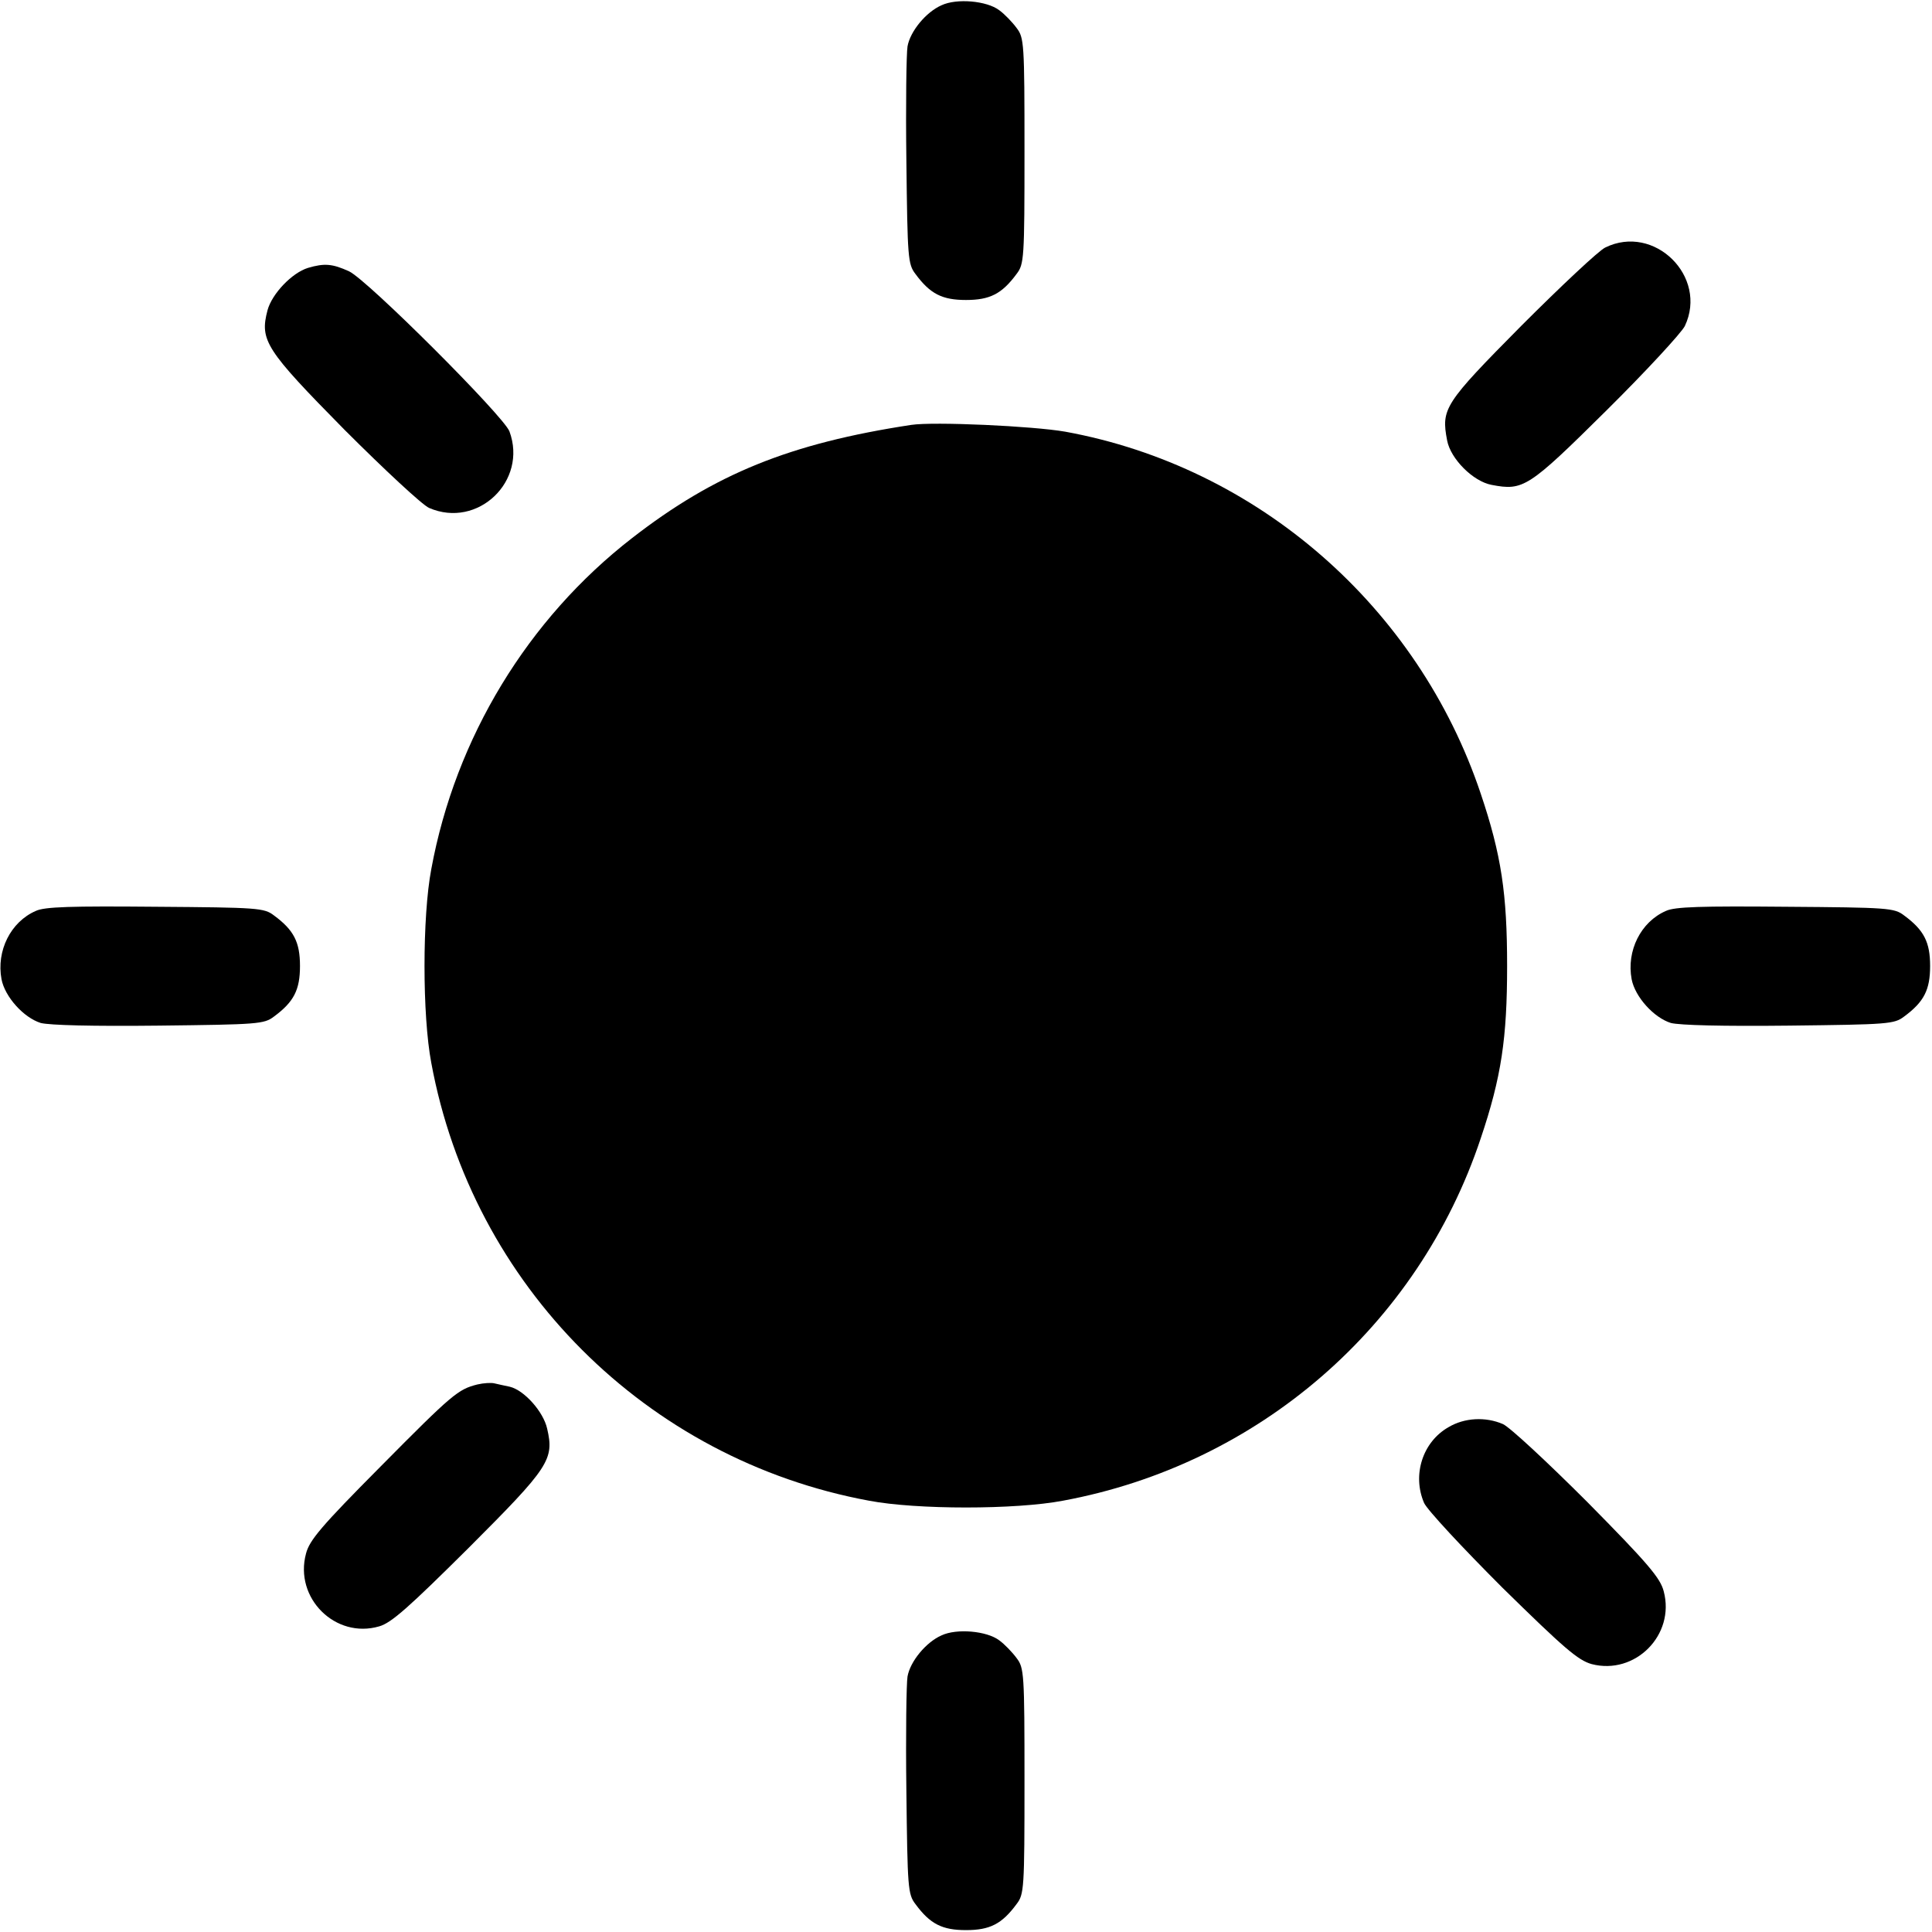
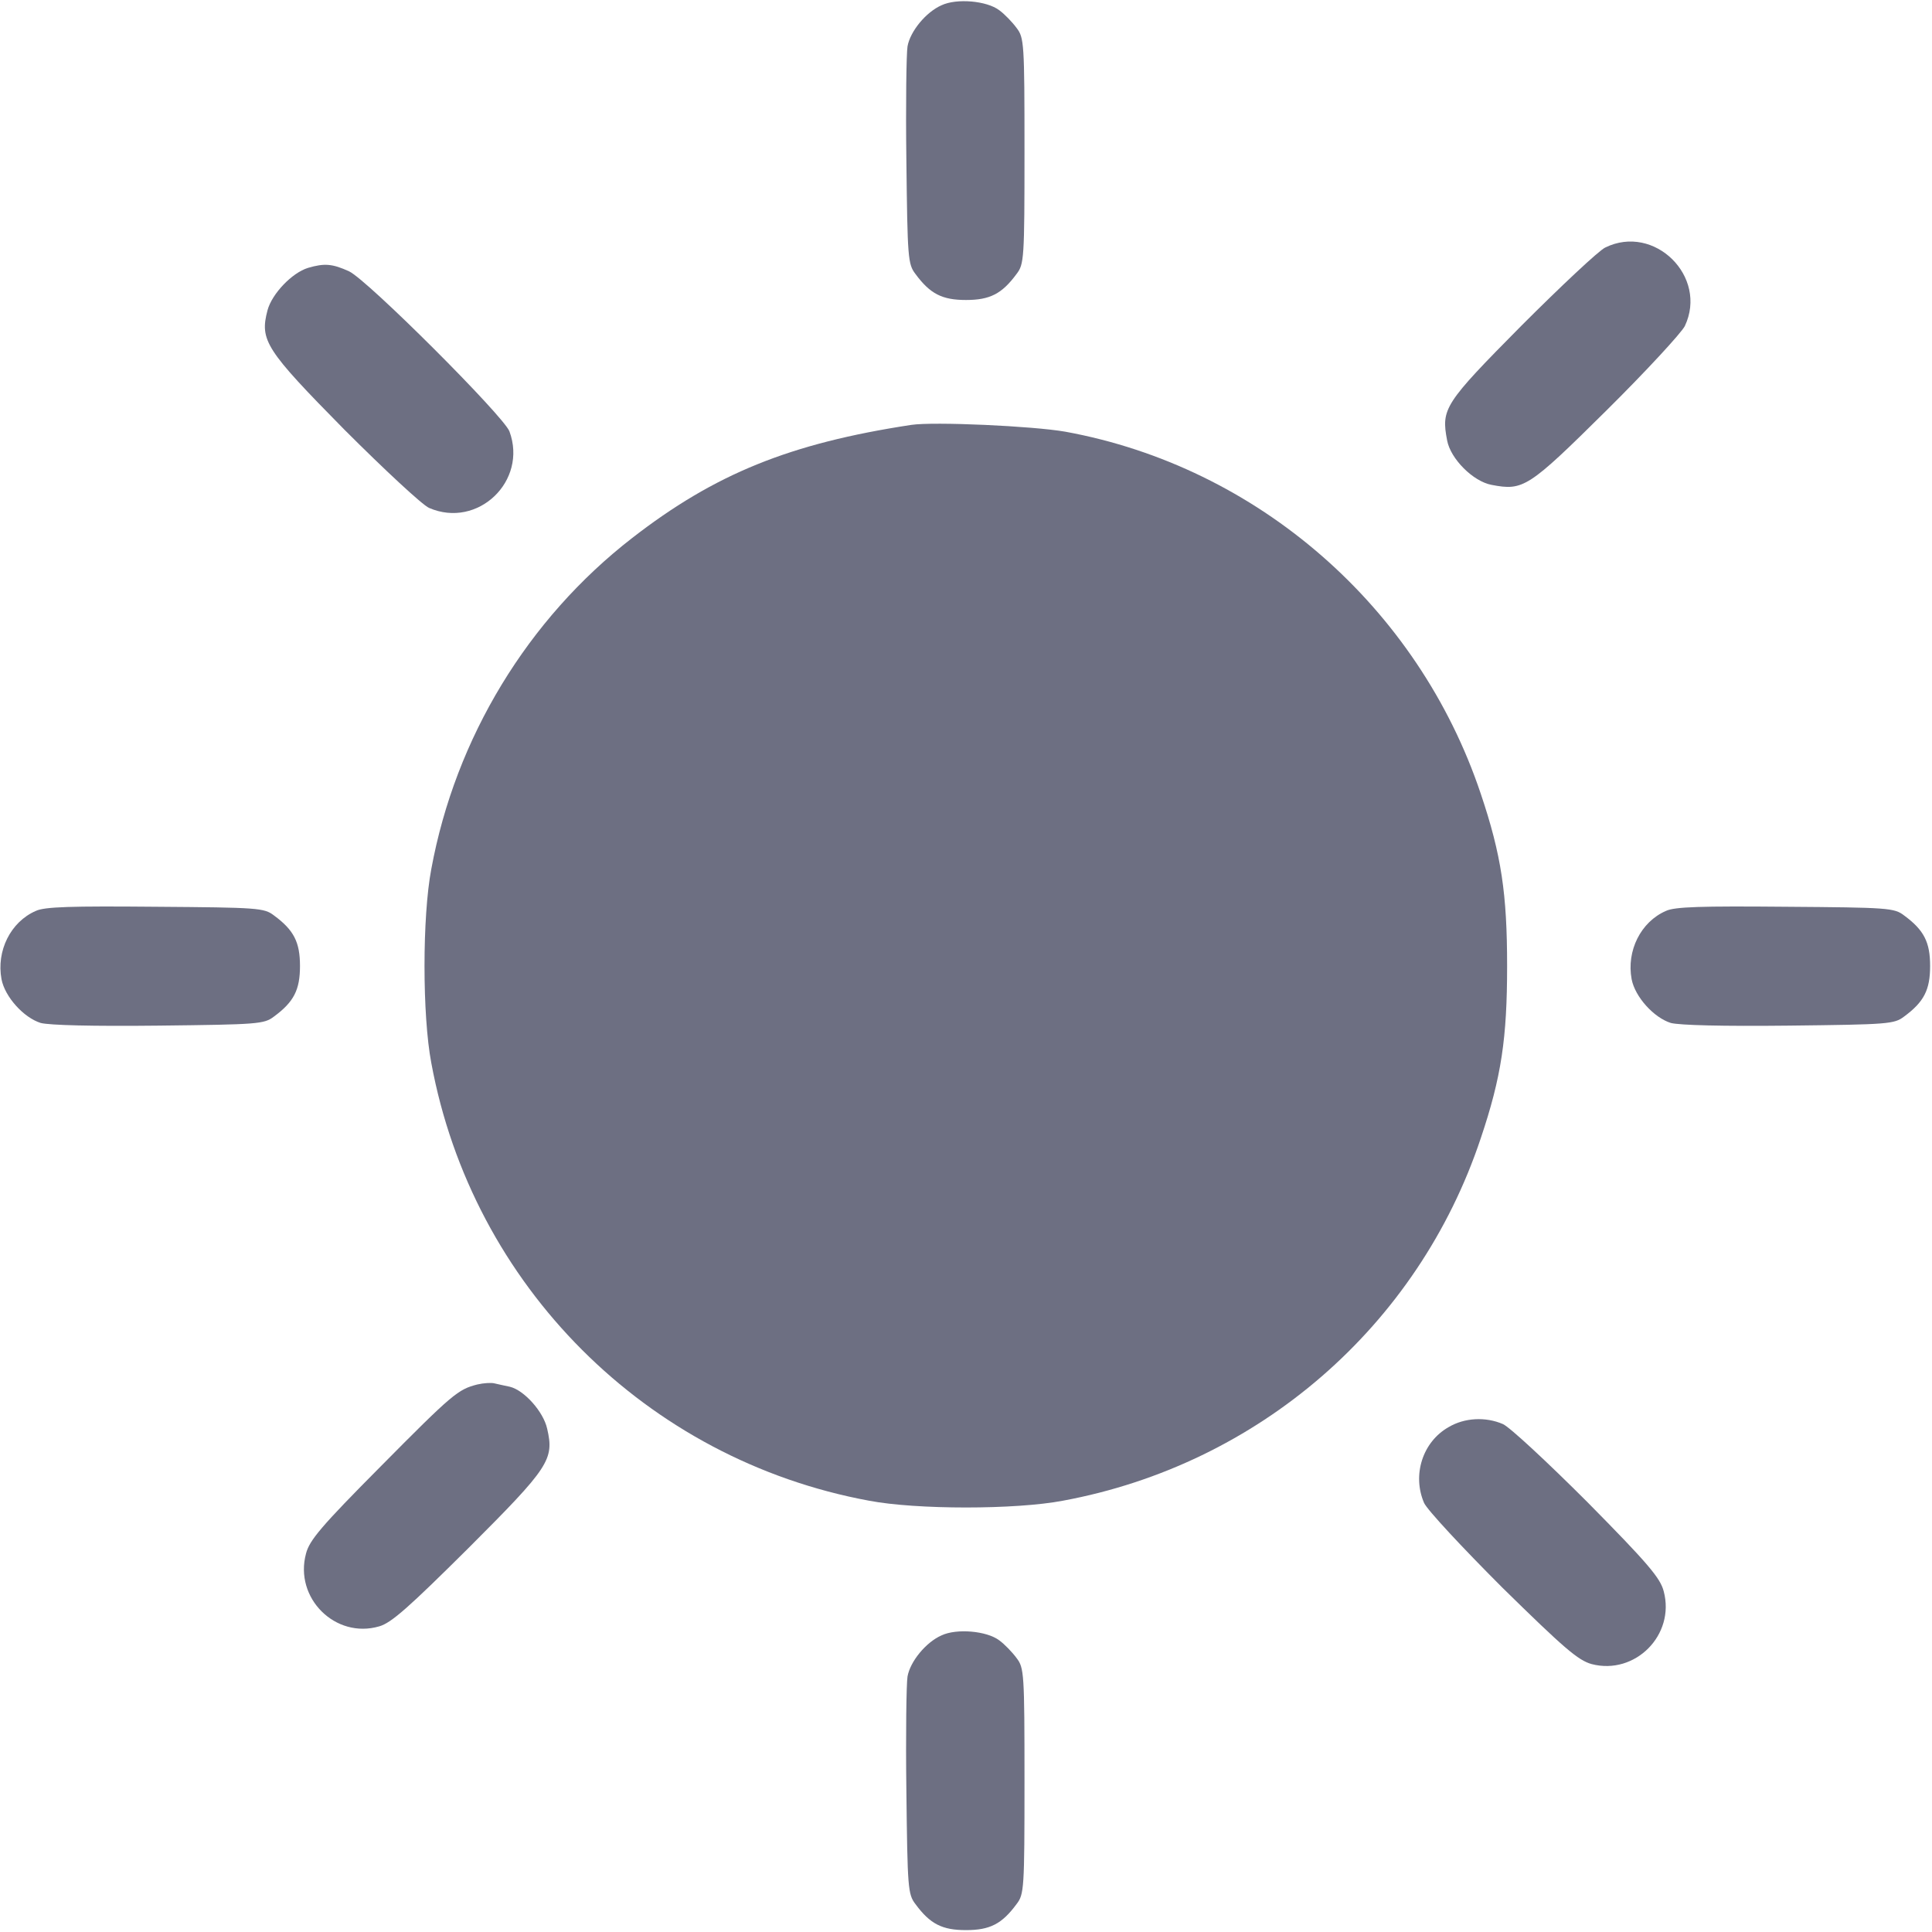
<svg xmlns="http://www.w3.org/2000/svg" version="1.0" width="512pt" height="512pt" viewBox="0 0 512 512" preserveAspectRatio="xMidYMid meet">
  <g transform="translate(0,512) scale(0.1,-0.1)" fill="#000000" stroke="none">
-     <path d="M2495 5106 c-41 -18 -83 -69 -90 -109 -3 -18 -5 -154 -3 -304 3 -256 4 -273 24 -299 39 -53 71 -69 134 -69 63 0 95 16 134 69 20 26 21 40 21 326 0 286 -1 300 -21 326 -11 15 -32 37 -46 47 -33 25 -113 32 -153 13z" />
-     <path d="M4254 4464 c-17 -8 -117 -102 -222 -207 -205 -207 -213 -220 -197 -304 9 -49 69 -109 118 -118 84 -16 97 -8 304 197 106 105 199 206 208 224 62 131 -81 272 -211 208z" />
-     <path d="M816 4410 c-42 -13 -95 -68 -107 -112 -21 -80 -6 -104 204 -317 106 -106 206 -199 224 -207 129 -56 262 71 213 203 -16 41 -376 401 -425 424 -44 20 -65 22 -109 9z" />
-     <path d="M2415 3994 c-322 -49 -521 -130 -740 -300 -276 -214 -468 -529 -532 -877 -24 -126 -24 -388 0 -514 109 -590 570 -1051 1160 -1160 126 -24 388 -24 514 0 518 96 941 462 1107 960 55 163 70 266 70 457 0 191 -15 294 -70 457 -166 495 -591 866 -1101 959 -86 15 -348 27 -408 18z" />
-     <path d="M95 2706 c-67 -29 -105 -106 -91 -181 9 -47 59 -102 104 -116 24 -6 136 -9 314 -7 261 3 278 4 304 24 53 39 69 71 69 134 0 63 -16 95 -69 134 -26 20 -42 21 -314 23 -223 2 -294 0 -317 -11z" />
-     <path d="M4415 2706 c-67 -29 -105 -106 -91 -181 9 -47 59 -102 104 -116 24 -6 136 -9 314 -7 261 3 278 4 304 24 53 39 69 71 69 134 0 63 -16 95 -69 134 -26 20 -42 21 -314 23 -223 2 -294 0 -317 -11z" />
-     <path d="M1265 1451 c-51 -13 -65 -24 -257 -218 -157 -158 -188 -195 -197 -230 -32 -118 78 -227 194 -193 32 9 78 50 237 208 214 214 227 234 208 316 -10 45 -61 102 -99 111 -14 3 -33 7 -41 9 -8 2 -28 1 -45 -3z" />
-     <path d="M3839 1338 c-69 -39 -97 -127 -65 -201 8 -18 101 -118 207 -224 164 -161 201 -193 237 -203 115 -30 222 77 191 193 -9 35 -41 73 -202 236 -106 106 -206 199 -224 207 -46 20 -102 17 -144 -8z" />
-     <path d="M2495 786 c-41 -18 -83 -69 -90 -109 -3 -18 -5 -154 -3 -304 3 -256 4 -273 24 -299 39 -53 71 -69 134 -69 63 0 95 16 134 69 20 26 21 40 21 326 0 286 -1 300 -21 326 -11 15 -32 37 -46 47 -33 25 -113 32 -153 13z" />
+     <path fill="#6D6F82" d="M2495 5106 c-41 -18 -83 -69 -90 -109 -3 -18 -5 -154 -3 -304 3 -256 4 -273 24 -299 39 -53 71 -69 134 -69 63 0 95 16 134 69 20 26 21 40 21 326 0 286 -1 300 -21 326 -11 15 -32 37 -46 47 -33 25 -113 32 -153 13z" />
+     <path fill="#6D6F82" d="M4254 4464 c-17 -8 -117 -102 -222 -207 -205 -207 -213 -220 -197 -304 9 -49 69 -109 118 -118 84 -16 97 -8 304 197 106 105 199 206 208 224 62 131 -81 272 -211 208z" />
+     <path fill="#6D6F82" d="M816 4410 c-42 -13 -95 -68 -107 -112 -21 -80 -6 -104 204 -317 106 -106 206 -199 224 -207 129 -56 262 71 213 203 -16 41 -376 401 -425 424 -44 20 -65 22 -109 9z" />
+     <path fill="#6D6F82" d="M2415 3994 c-322 -49 -521 -130 -740 -300 -276 -214 -468 -529 -532 -877 -24 -126 -24 -388 0 -514 109 -590 570 -1051 1160 -1160 126 -24 388 -24 514 0 518 96 941 462 1107 960 55 163 70 266 70 457 0 191 -15 294 -70 457 -166 495 -591 866 -1101 959 -86 15 -348 27 -408 18z" />
+     <path fill="#6D6F82" d="M95 2706 c-67 -29 -105 -106 -91 -181 9 -47 59 -102 104 -116 24 -6 136 -9 314 -7 261 3 278 4 304 24 53 39 69 71 69 134 0 63 -16 95 -69 134 -26 20 -42 21 -314 23 -223 2 -294 0 -317 -11z" />
+     <path fill="#6D6F82" d="M4415 2706 c-67 -29 -105 -106 -91 -181 9 -47 59 -102 104 -116 24 -6 136 -9 314 -7 261 3 278 4 304 24 53 39 69 71 69 134 0 63 -16 95 -69 134 -26 20 -42 21 -314 23 -223 2 -294 0 -317 -11z" />
+     <path fill="#6D6F82" d="M1265 1451 c-51 -13 -65 -24 -257 -218 -157 -158 -188 -195 -197 -230 -32 -118 78 -227 194 -193 32 9 78 50 237 208 214 214 227 234 208 316 -10 45 -61 102 -99 111 -14 3 -33 7 -41 9 -8 2 -28 1 -45 -3z" />
+     <path fill="#6D6F82" d="M3839 1338 c-69 -39 -97 -127 -65 -201 8 -18 101 -118 207 -224 164 -161 201 -193 237 -203 115 -30 222 77 191 193 -9 35 -41 73 -202 236 -106 106 -206 199 -224 207 -46 20 -102 17 -144 -8z" />
+     <path fill="#6D6F82" d="M2495 786 c-41 -18 -83 -69 -90 -109 -3 -18 -5 -154 -3 -304 3 -256 4 -273 24 -299 39 -53 71 -69 134 -69 63 0 95 16 134 69 20 26 21 40 21 326 0 286 -1 300 -21 326 -11 15 -32 37 -46 47 -33 25 -113 32 -153 13z" />
  </g>
</svg>
